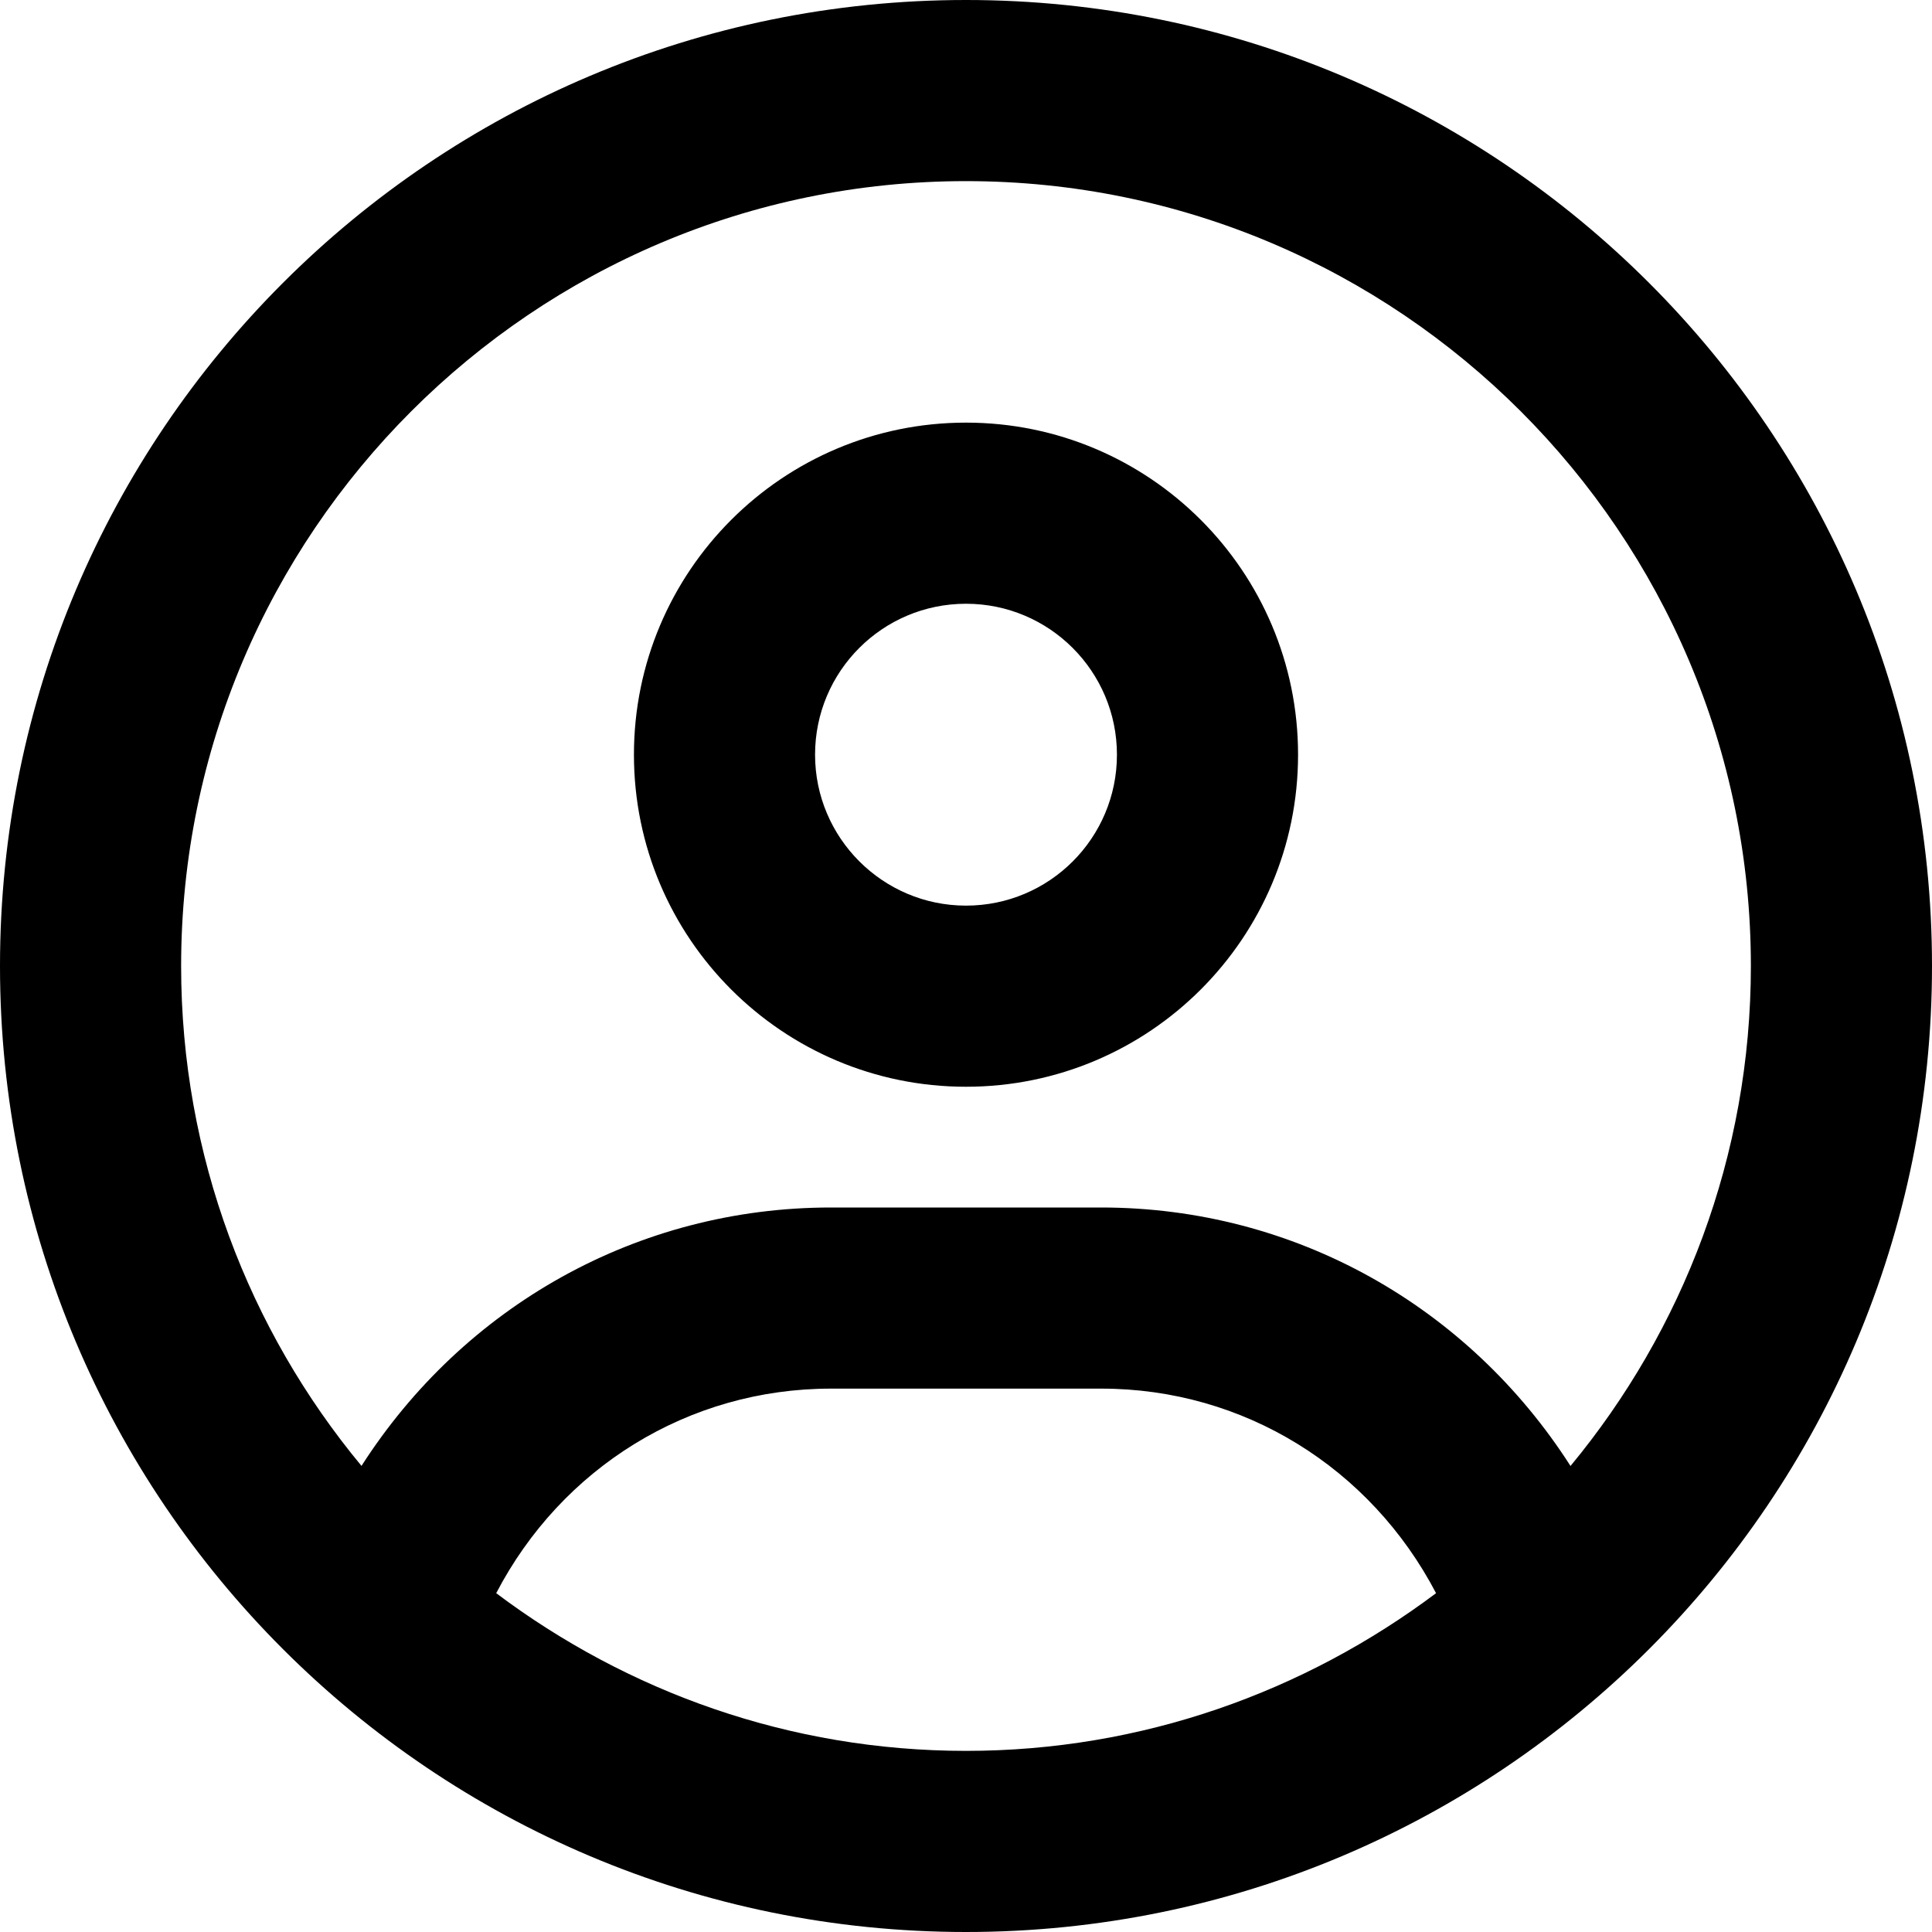
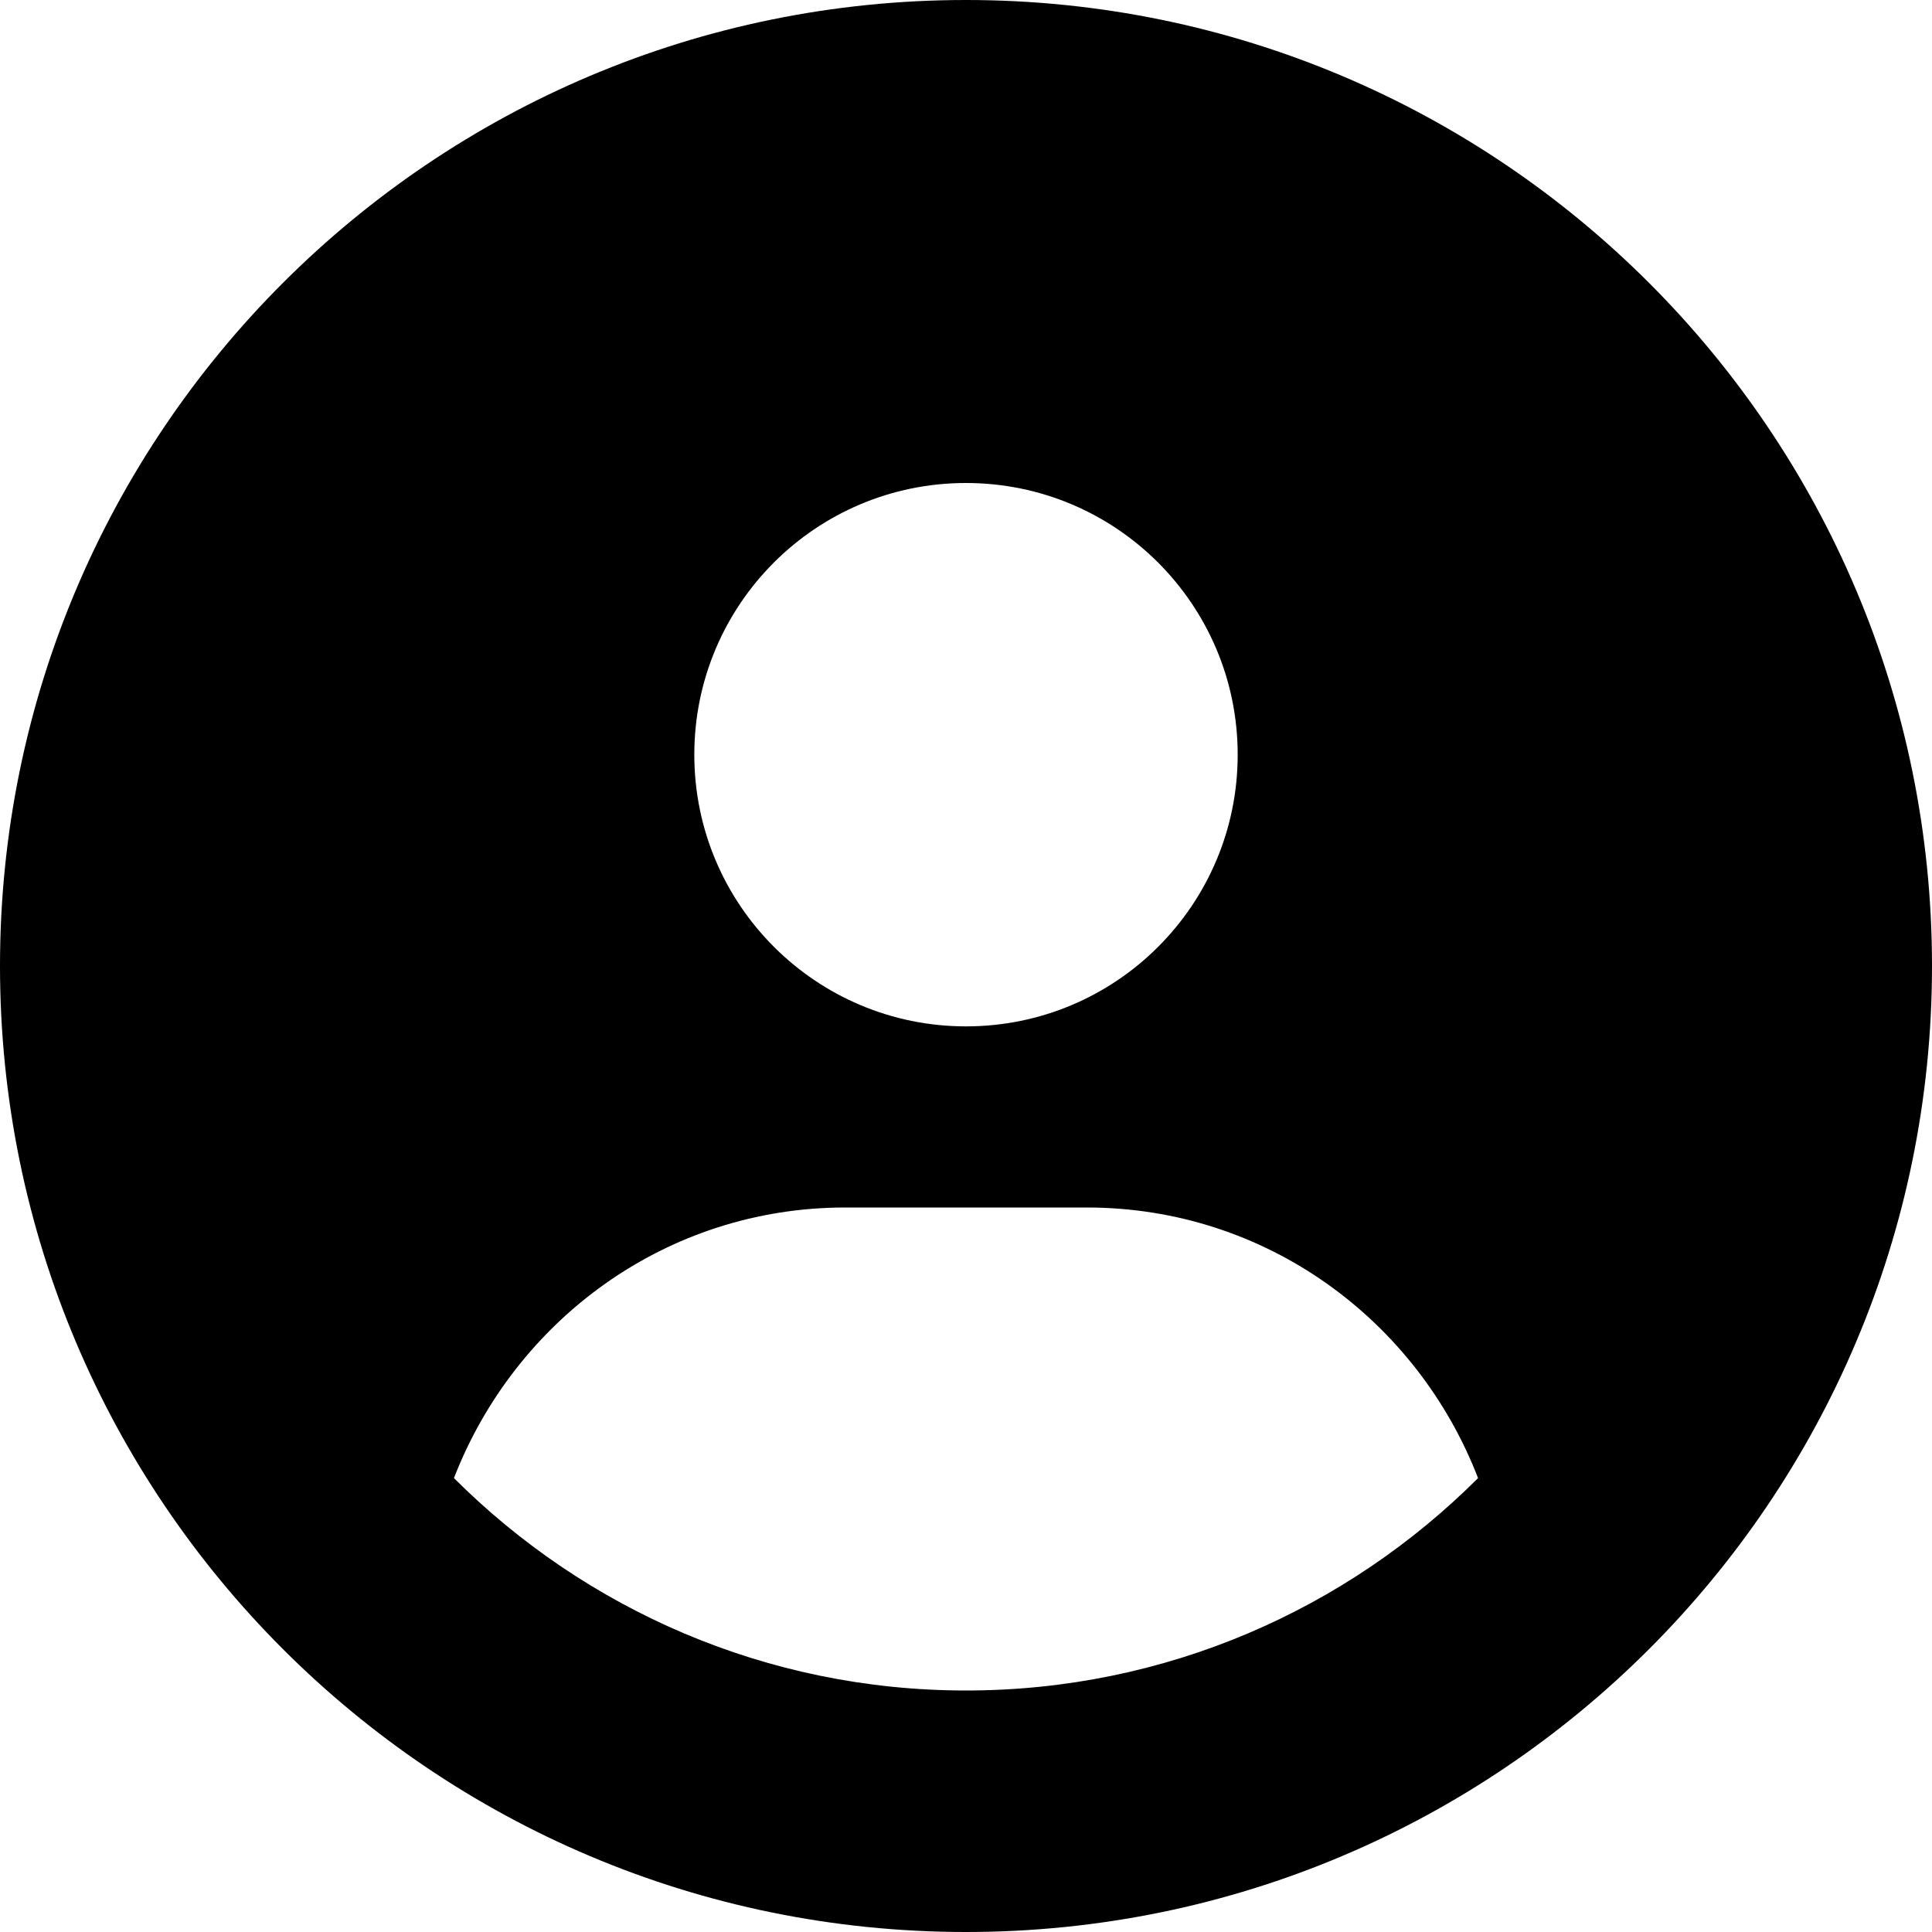
<svg xmlns="http://www.w3.org/2000/svg" viewBox="0 0 512 512">
-   <path d="M256 112c-48.6 0-88 39.4-88 88C168 248.6 207.4 288 256 288s88-39.4 88-88C344 151.4 304.6 112 256 112zM256 240c-22.06 0-40-17.95-40-40C216 177.9 233.9 160 256 160s40 17.94 40 40C296 222.1 278.1 240 256 240zM256 0C114.6 0 0 114.6 0 256s114.6 256 256 256s256-114.6 256-256S397.4 0 256 0zM256 464c-46.73 0-89.76-15.68-124.5-41.79C148.8 389 182.4 368 220.2 368h71.69c37.75 0 71.31 21.01 88.68 54.21C345.8 448.3 302.7 464 256 464zM416.2 388.5C389.2 346.3 343.2 320 291.8 320H220.2c-51.36 0-97.35 26.25-124.4 68.48C65.96 352.5 48 306.3 48 256c0-114.7 93.31-208 208-208s208 93.31 208 208C464 306.3 446 352.5 416.2 388.5z" />
+   <path d="M256 0C114.6 0 0 114.6 0 256s114.6 256 256 256s256-114.6 256-256S397.4 0 256 0zM256 128c39.77 0 72 32.24 72 72S295.8 272 256 272c-39.76 0-72-32.24-72-72S216.2 128 256 128zM256 448c-52.93 0-100.9-21.53-135.7-56.29C136.5 349.9 176.5 320 224 320h64c47.54 0 87.54 29.88 103.7 71.71C356.9 426.5 308.9 448 256 448z" />
</svg>
